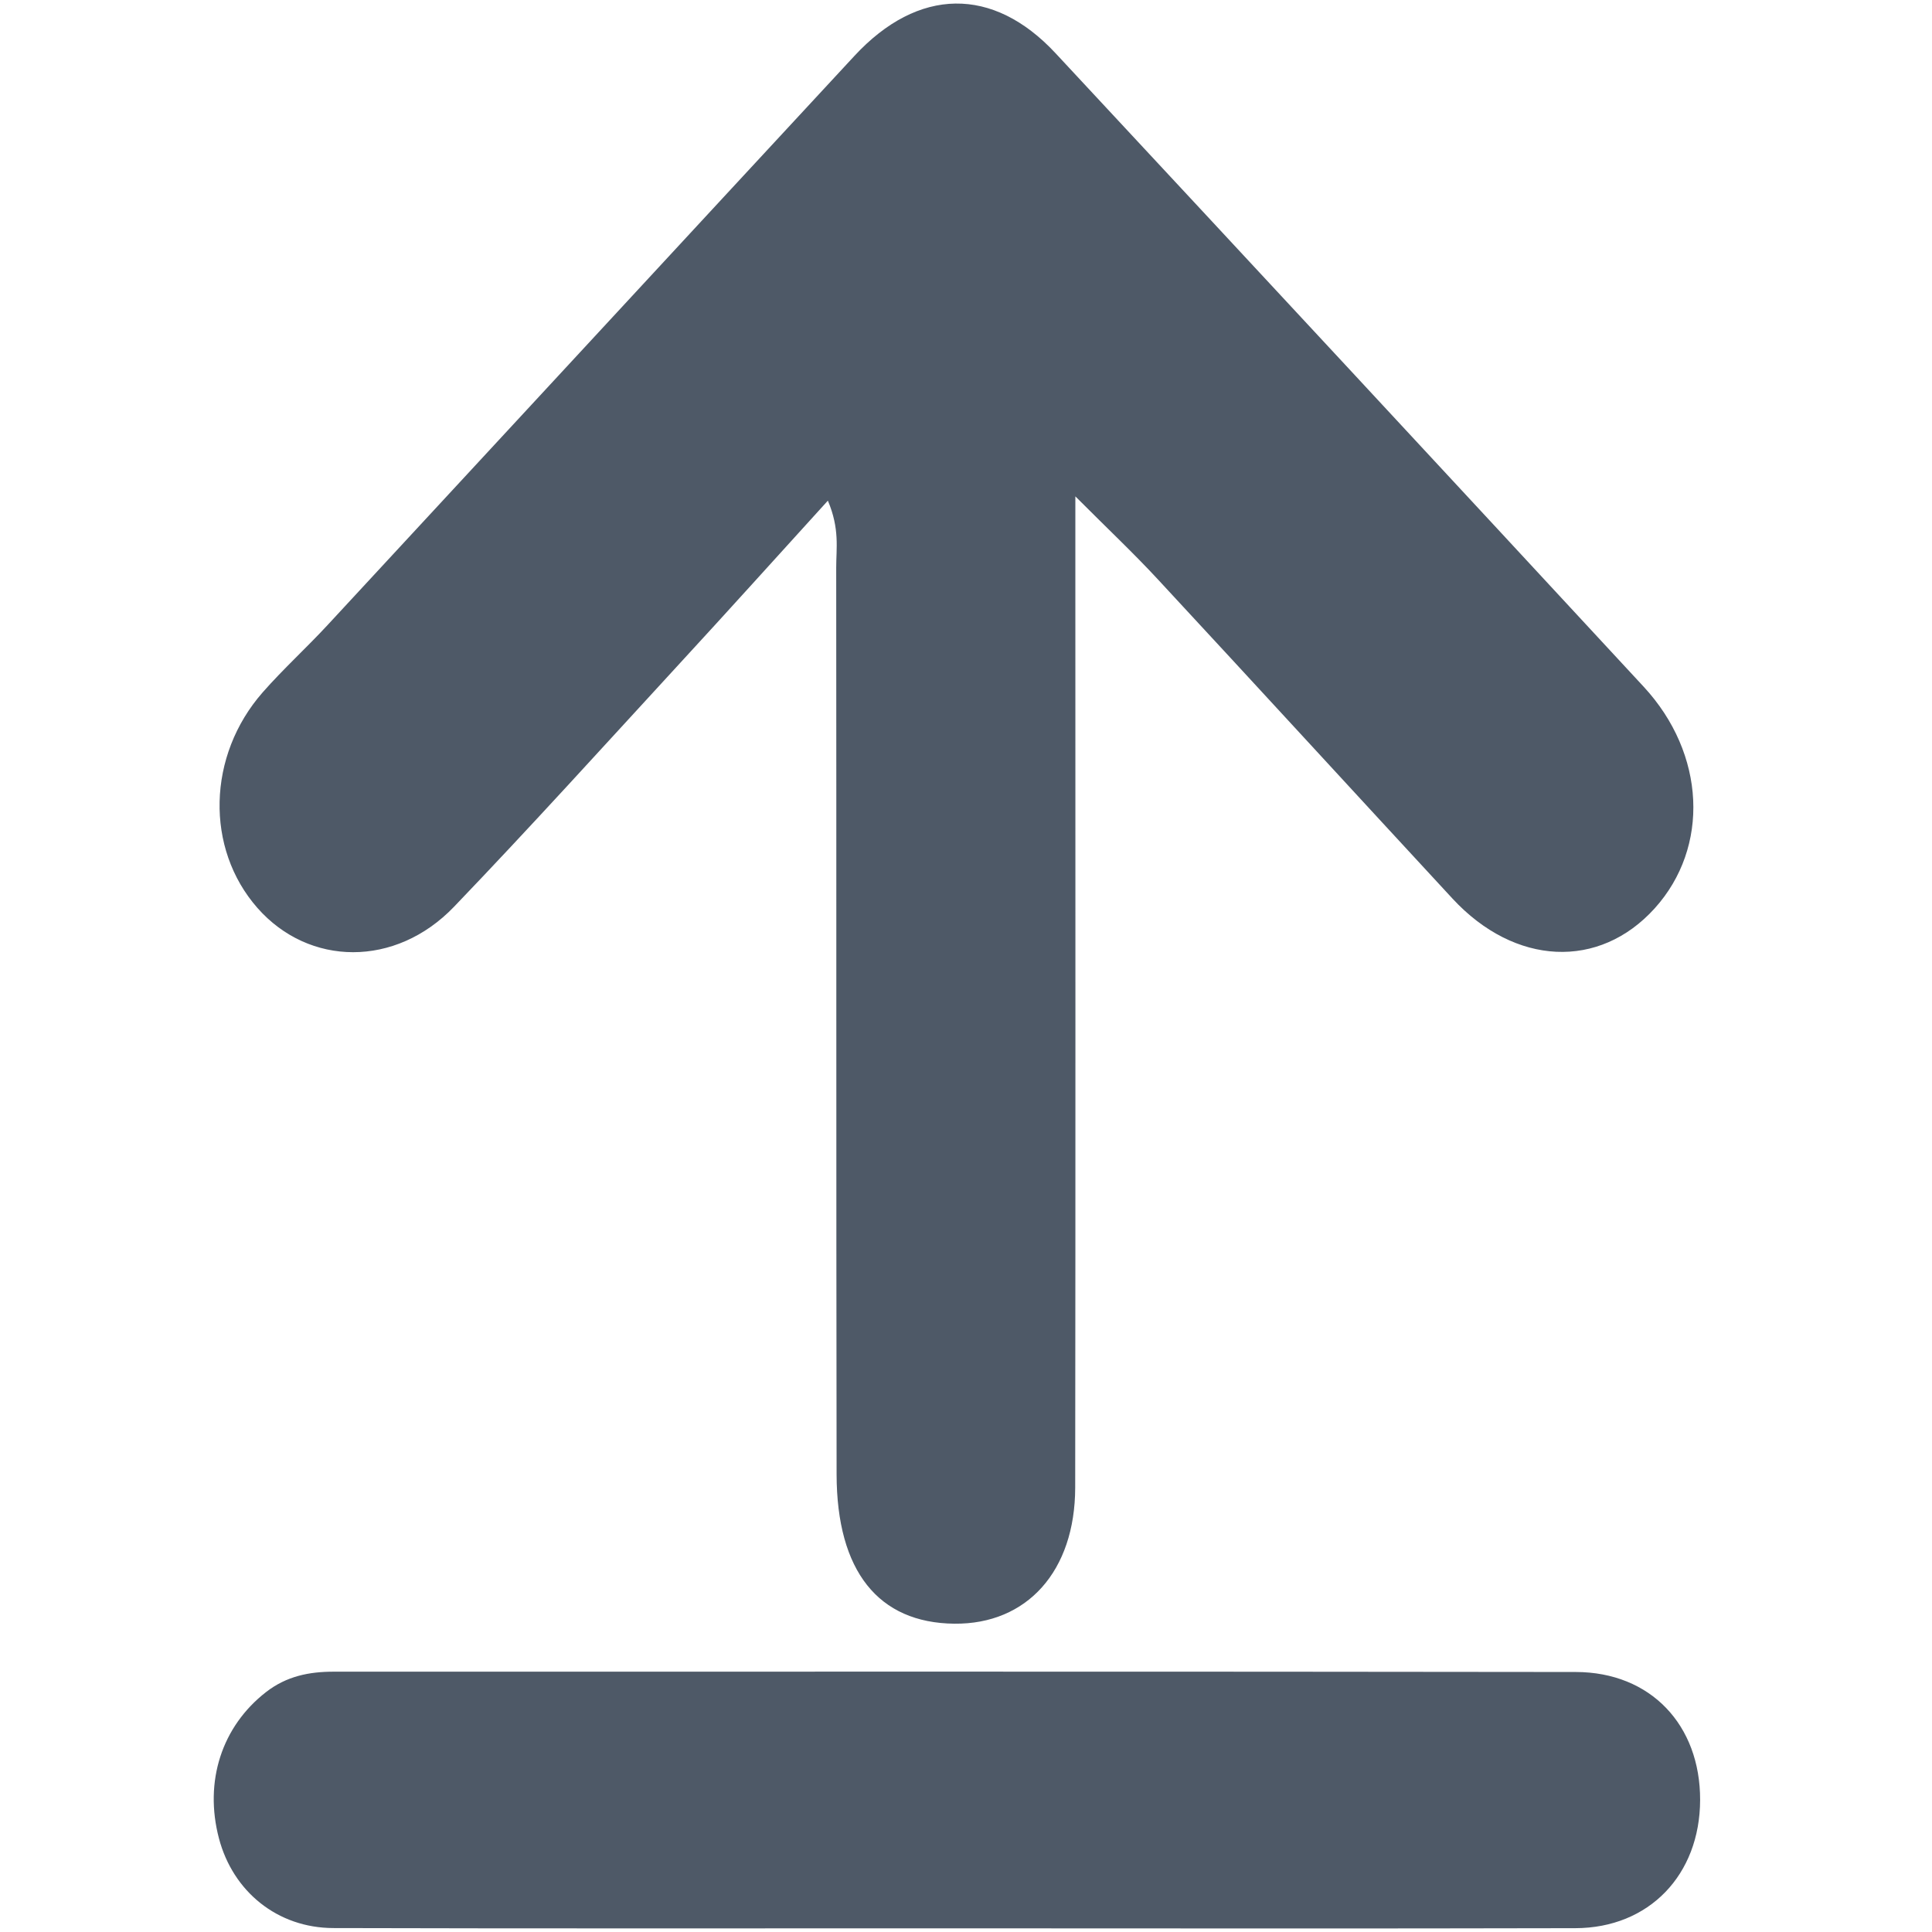
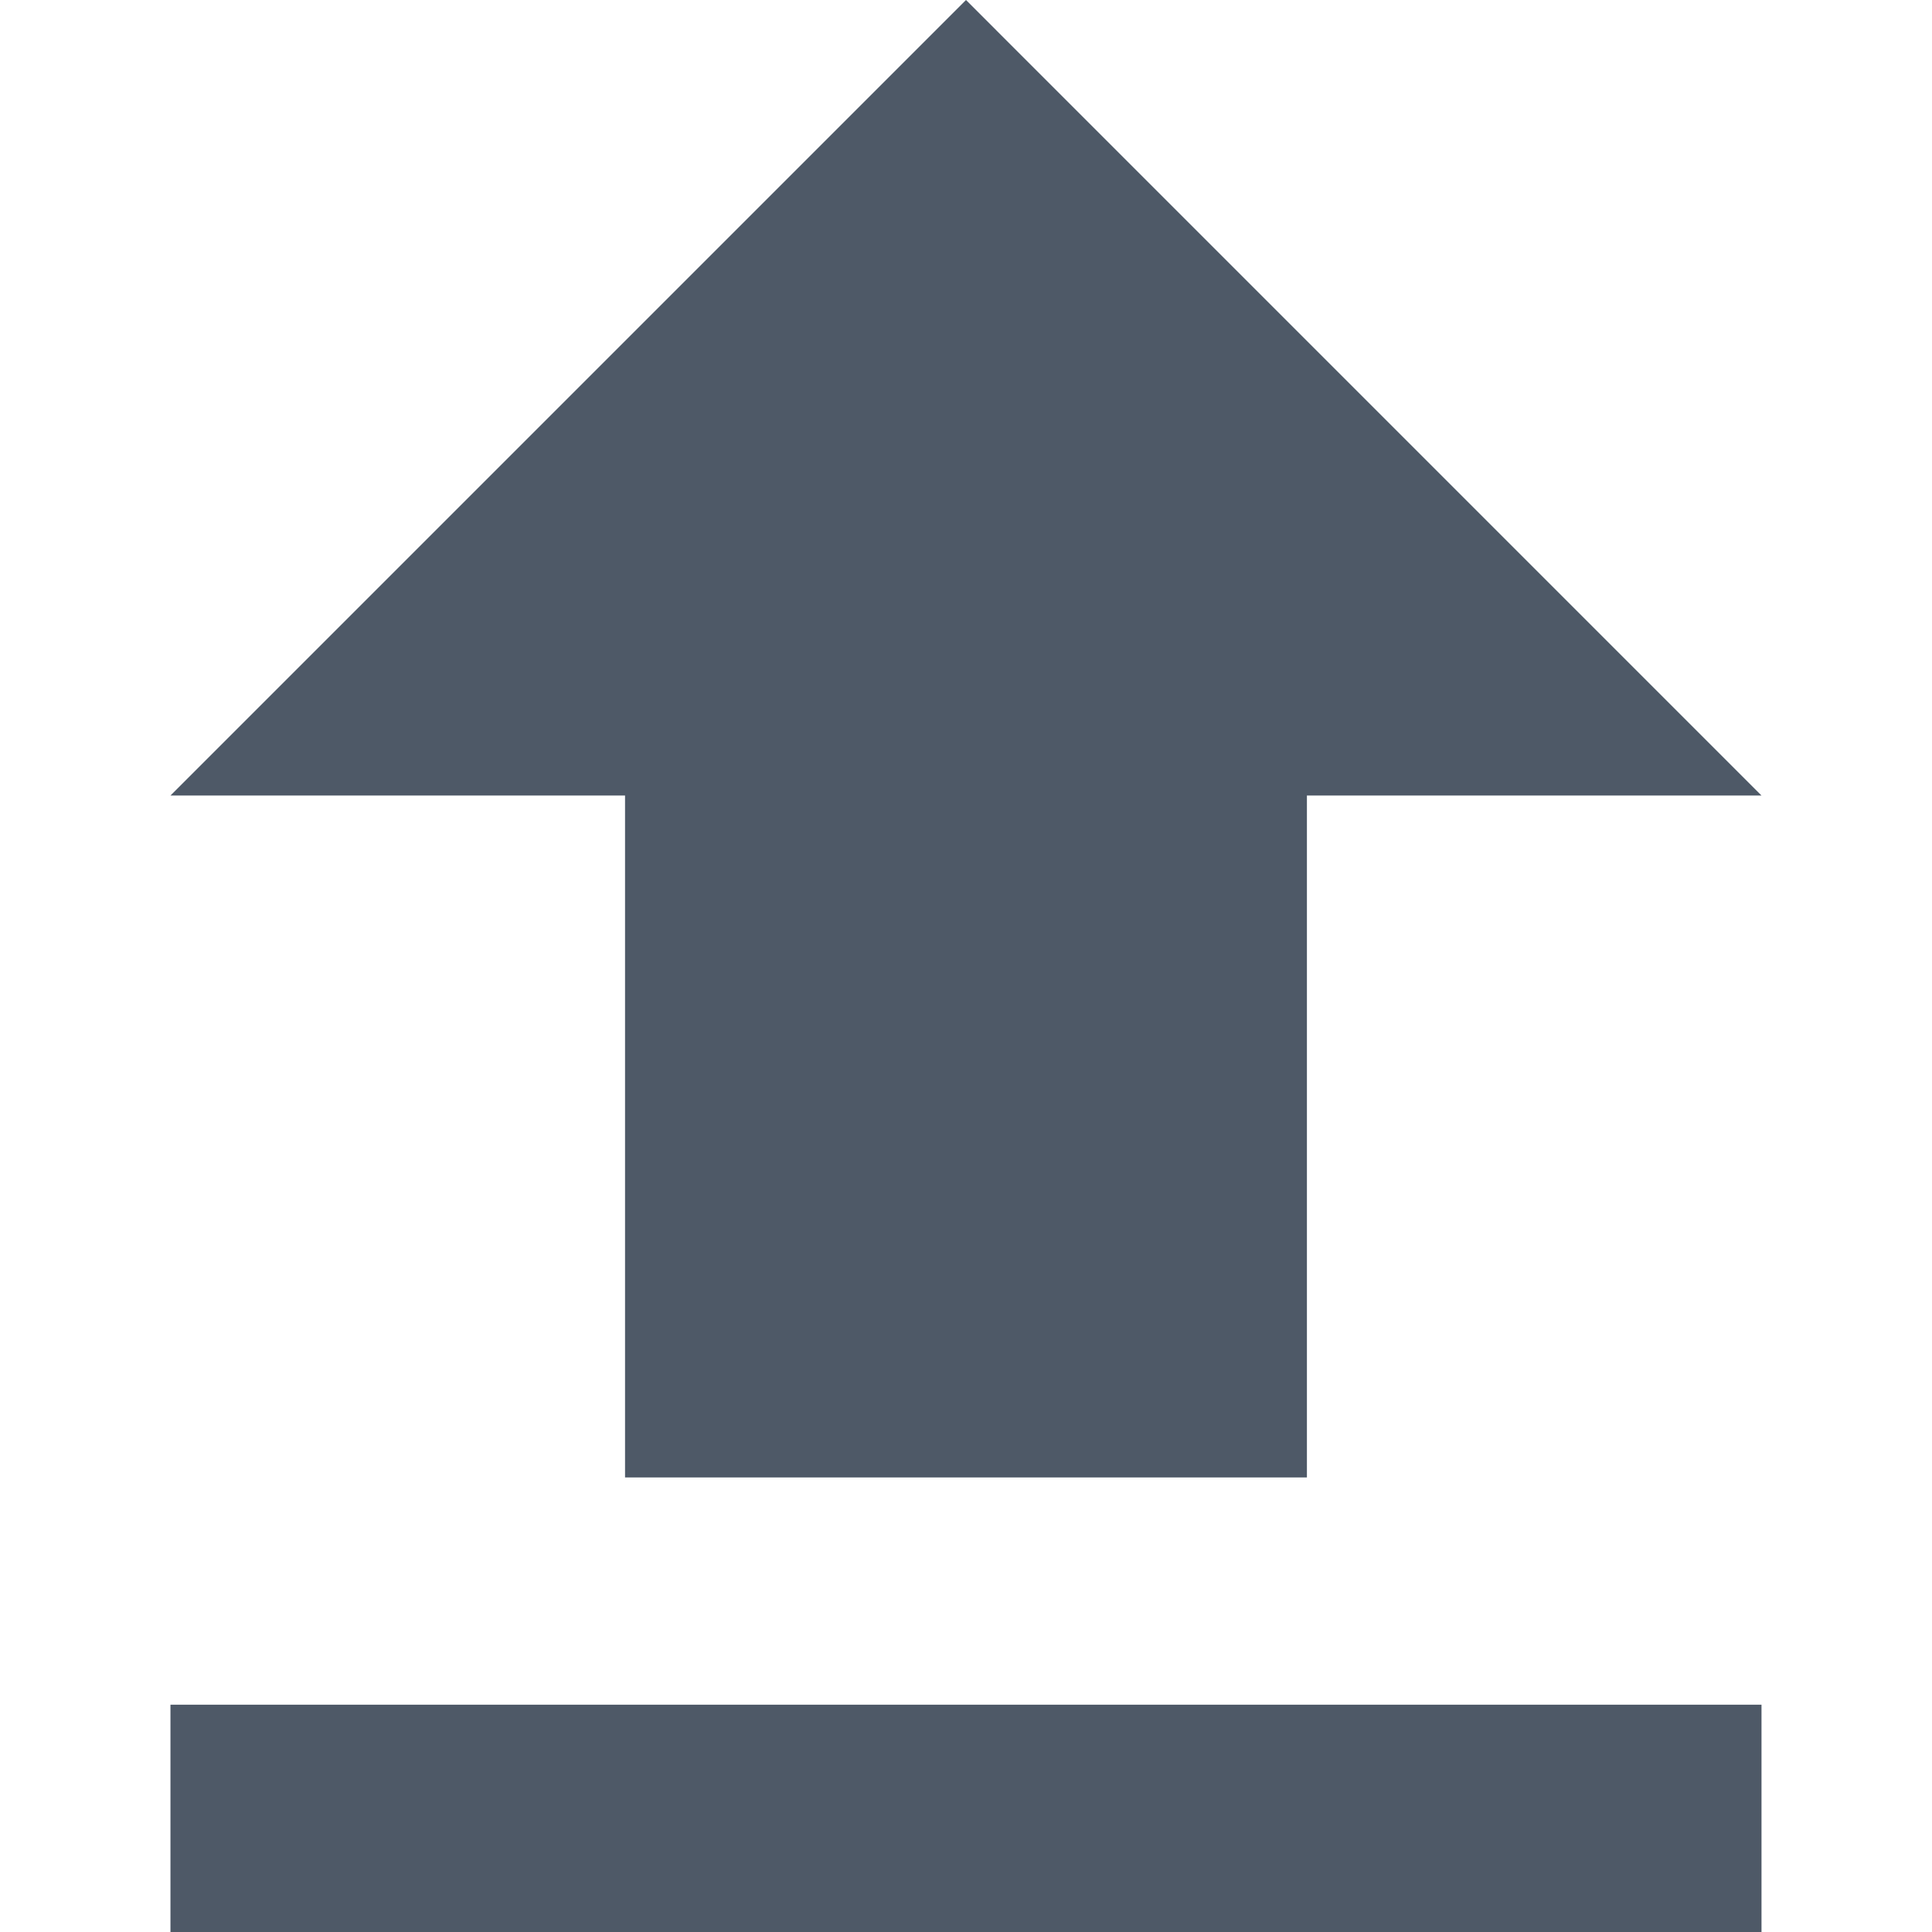
- <svg xmlns="http://www.w3.org/2000/svg" version="1.1" id="Layer_1" x="0px" y="0px" width="50px" height="50px" viewBox="0 0 50 50" enable-background="new 0 0 50 50" xml:space="preserve">
-   <g>
-     <path fill="#4E5967" d="M17.59,17.171c-1.938,2.107-3.861,4.233-5.839,6.295c-1.514,1.579-3.755,1.549-5.09,0.03   c-1.351-1.537-1.302-3.939,0.139-5.58c0.533-0.606,1.128-1.146,1.675-1.737c4.549-4.909,9.089-9.826,13.639-14.734   c1.648-1.777,3.584-1.808,5.204-0.067c5.08,5.457,10.154,10.921,15.22,16.394c1.609,1.739,1.712,4.154,0.287,5.734   c-1.436,1.592-3.62,1.494-5.236-0.252c-2.546-2.752-5.08-5.518-7.63-8.267c-0.614-0.663-1.27-1.28-2.129-2.141   c0,0.786,0,1.234,0,1.681c0,7.99,0.006,15.981-0.004,23.971c-0.003,2.165-1.248,3.542-3.128,3.523   c-1.964-0.02-3.043-1.357-3.047-3.865c-0.012-7.822-0.003-15.644-0.01-23.466c-0.001-0.493,0.095-1.002-0.216-1.733   C20.079,14.438,18.842,15.813,17.59,17.171z" />
-     <path fill="#4E5967" d="M24.699,49.905c-5.358-0.001-10.716,0.008-16.074-0.007c-1.444-0.004-2.596-0.943-2.959-2.322   c-0.389-1.48,0.079-2.9,1.22-3.786c0.531-0.413,1.119-0.527,1.747-0.527c10.716,0.001,21.432-0.007,32.147,0.008   c1.939,0.003,3.224,1.373,3.219,3.313c-0.005,1.936-1.32,3.312-3.227,3.317C35.415,49.914,30.057,49.906,24.699,49.905z" />
-   </g>
+ <svg xmlns="http://www.w3.org/2000/svg" version="1.1" id="Layer_1" x="0px" y="0px" width="48px" height="48px" viewBox="0 0 48 48" enable-background="new 0 0 48 48" xml:space="preserve">
+   <path fill="none" d="M0,0h48v48H0V0z" />
+   <path fill="#4E5967" d="M15.529,36.706h16.941V19.765h11.294L24,0L4.235,19.765h11.294V36.706z M4.235,42.353h39.529V48H4.235  V42.353z" />
</svg>
